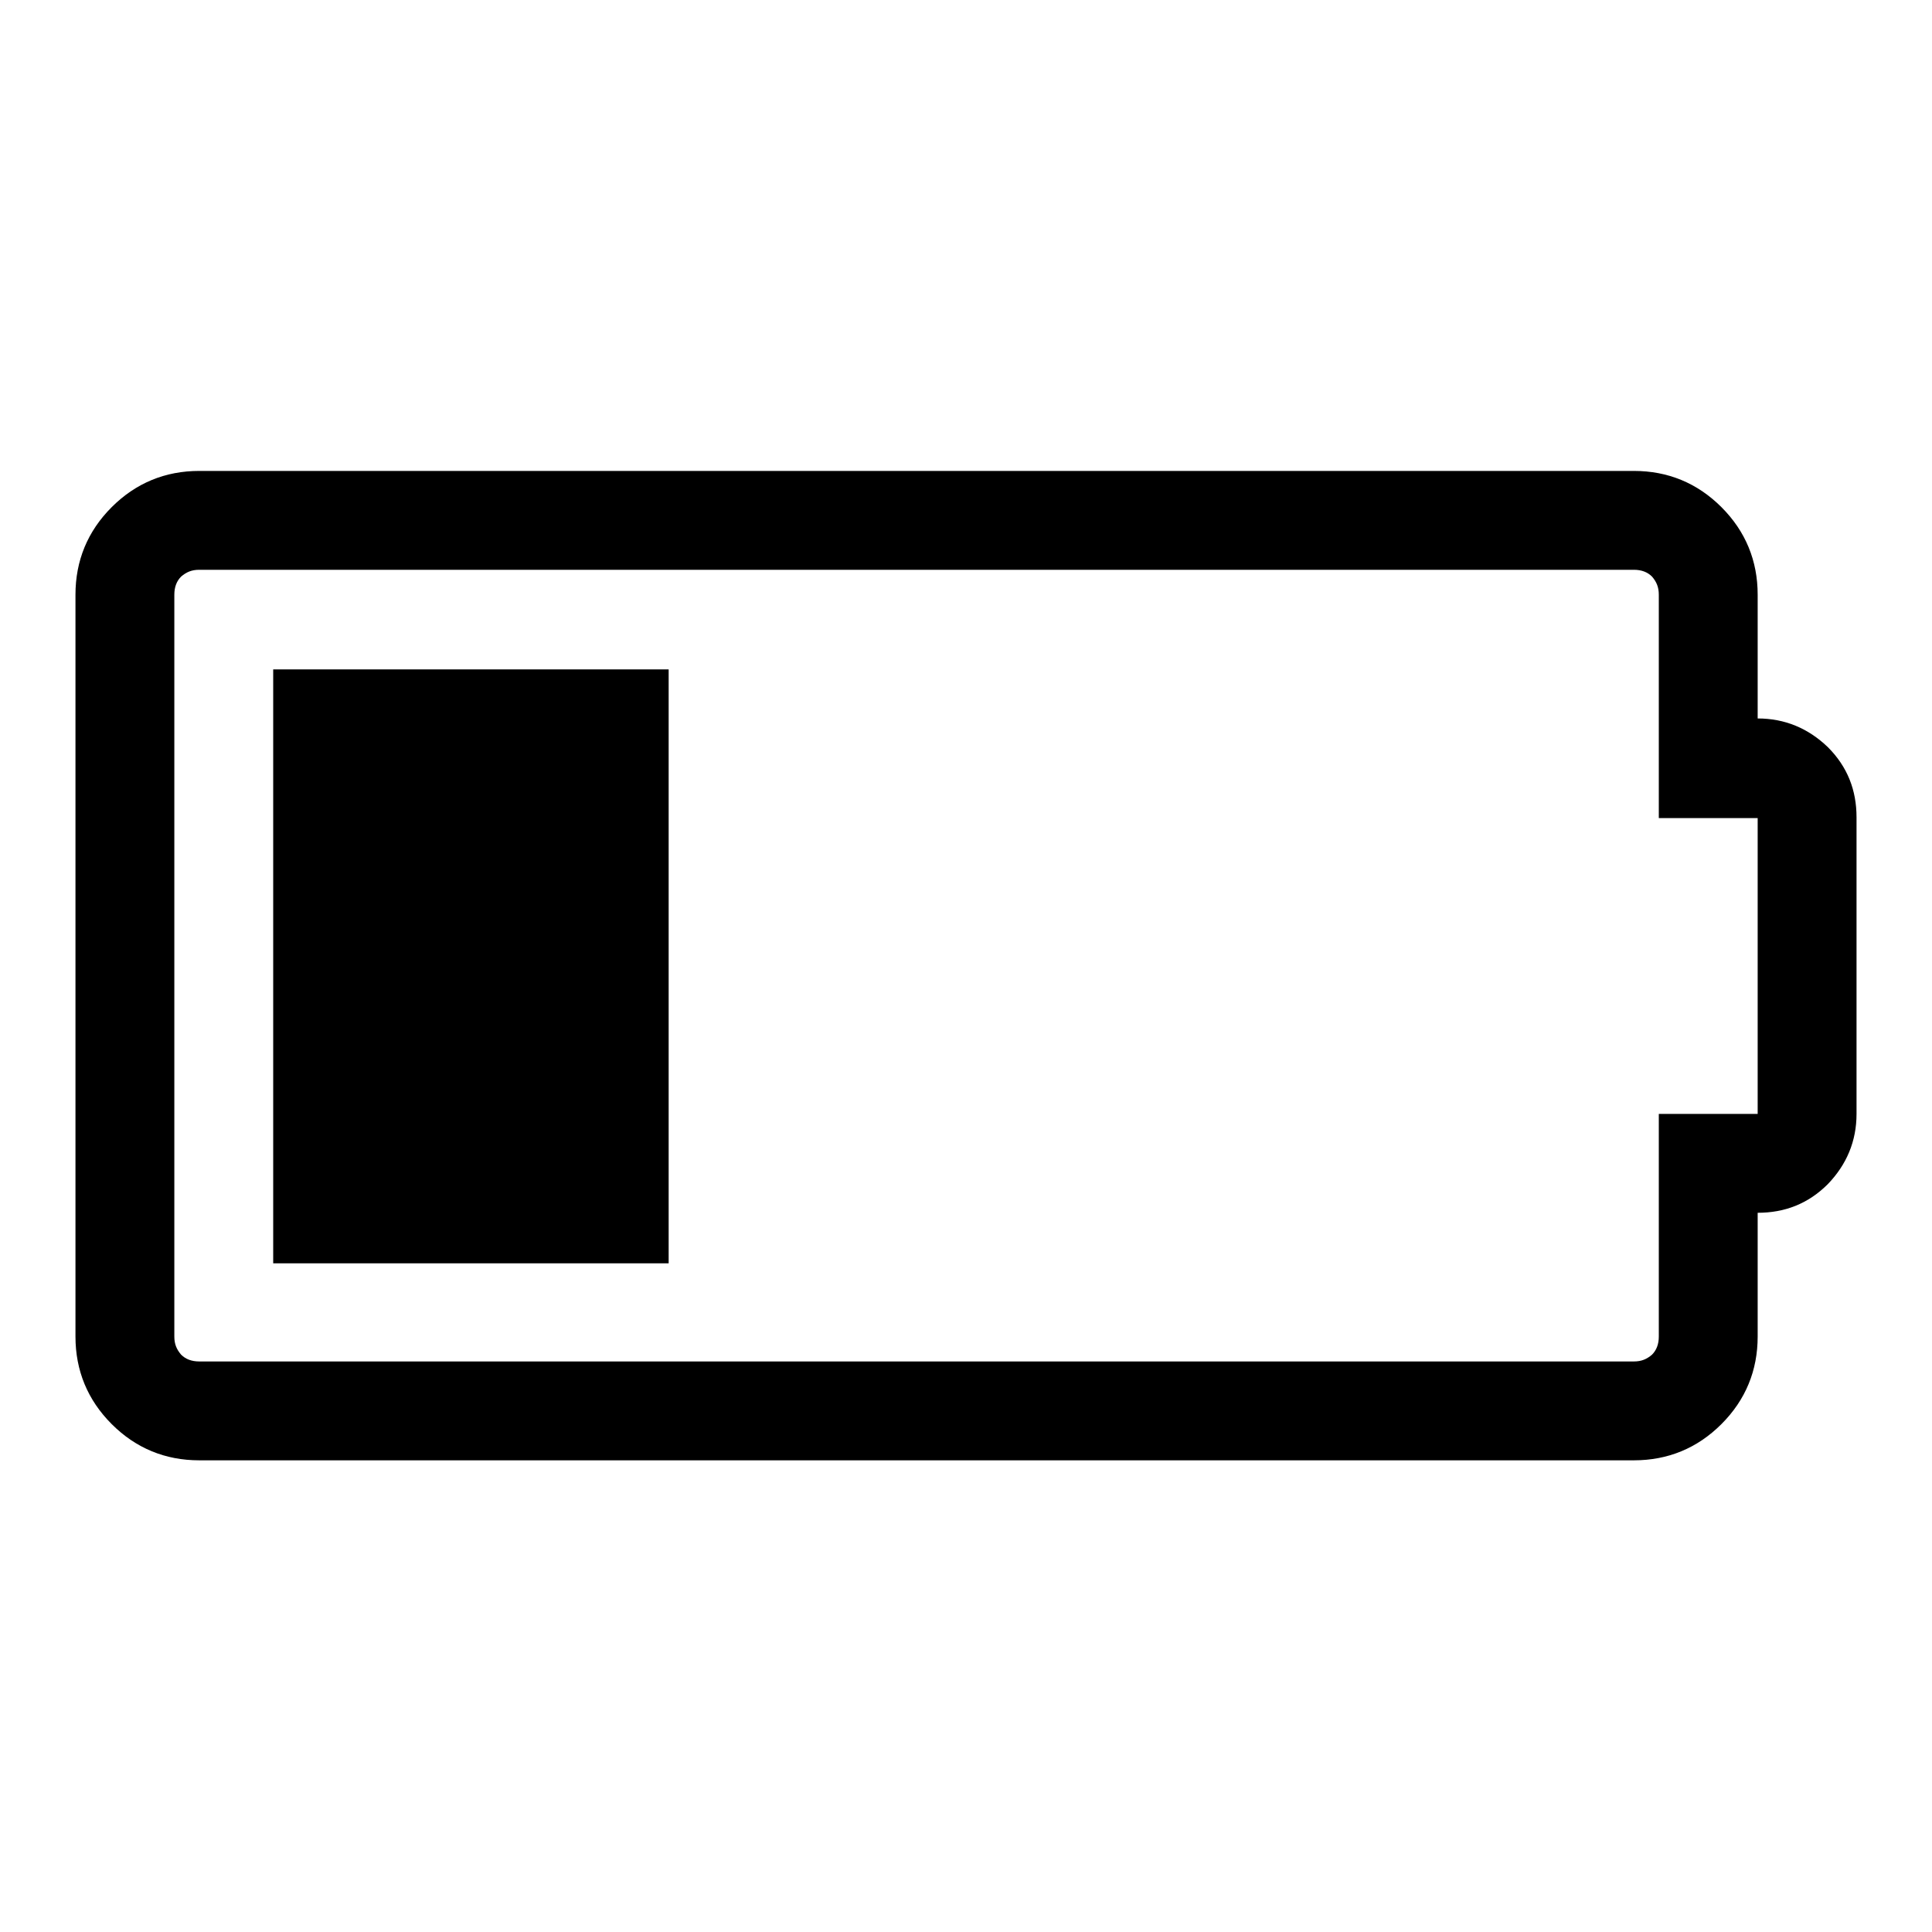
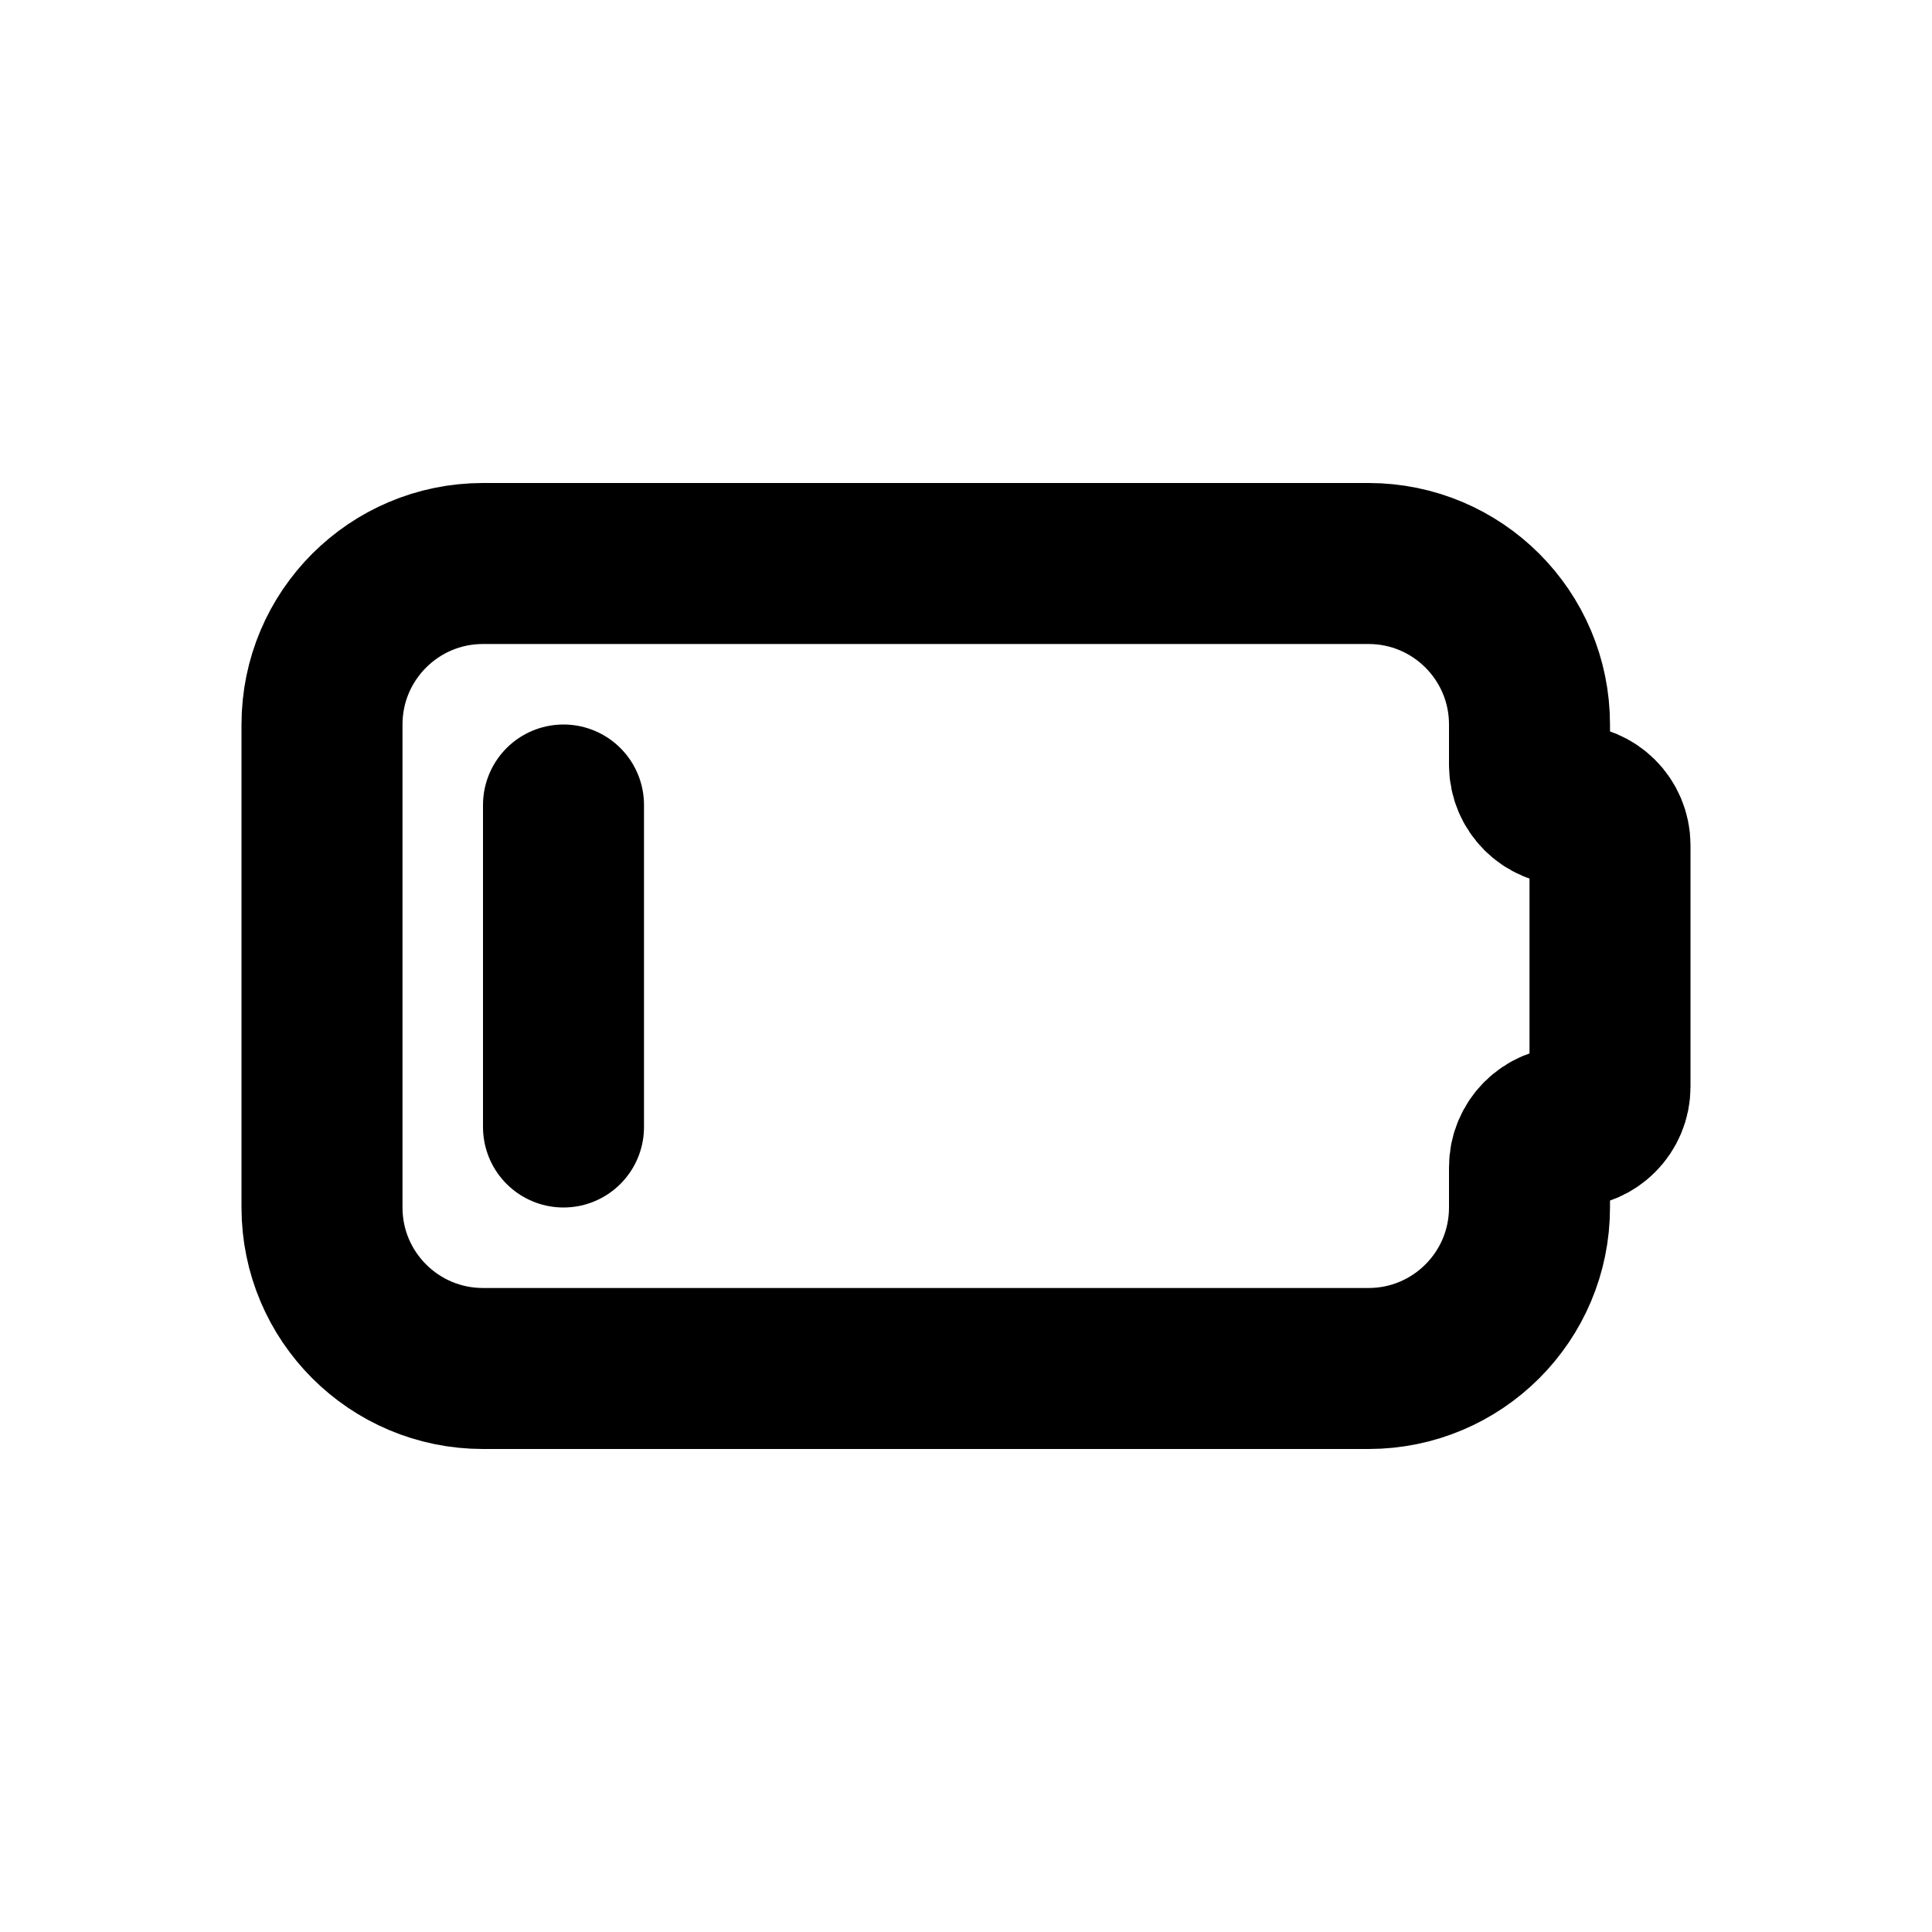
- <svg xmlns="http://www.w3.org/2000/svg" version="1.1" x="0px" y="0px" viewBox="0 0 256 256" enable-background="new 0 0 256 256" xml:space="preserve">
-   <g>
-     <path fill="#000000" d="M36.2,167.3V88.7h52.4v78.7H36.2z M232.9,95.2c3.6,0,6.7,1.3,9.3,3.8c2.6,2.6,3.8,5.7,3.8,9.3v39.3 c0,3.6-1.3,6.7-3.8,9.3c-2.6,2.6-5.7,3.8-9.3,3.8v16.4c0,4.5-1.6,8.4-4.8,11.6c-3.2,3.2-7.1,4.8-11.6,4.8H26.4 c-4.5,0-8.4-1.6-11.6-4.8c-3.2-3.2-4.8-7.1-4.8-11.6V78.8c0-4.5,1.6-8.4,4.8-11.6c3.2-3.2,7.1-4.8,11.6-4.8h190.1 c4.5,0,8.4,1.6,11.6,4.8c3.2,3.2,4.8,7.1,4.8,11.6V95.2L232.9,95.2z M232.9,147.7v-39.3h-13.1V78.8c0-1-0.3-1.7-0.9-2.4 c-0.6-0.6-1.4-0.9-2.4-0.9H26.4c-1,0-1.7,0.3-2.4,0.9c-0.6,0.6-0.9,1.4-0.9,2.4v98.3c0,1,0.3,1.7,0.9,2.4c0.6,0.6,1.4,0.9,2.4,0.9 h190.1c1,0,1.7-0.3,2.4-0.9c0.6-0.6,0.9-1.4,0.9-2.4v-29.5H232.9z" />
-   </g>
+ <svg xmlns="http://www.w3.org/2000/svg" width="24" height="24" viewBox="0 0 24 24" fill="none" stroke="currentColor" stroke-width="2" stroke-linecap="round" stroke-linejoin="round" class="icon icon-tabler icons-tabler-outline icon-tabler-battery-1">
+   <path stroke="none" d="M0 0h24v24H0z" fill="none" />
+   <path d="M6 7h11a2 2 0 0 1 2 2v.5a.5 .5 0 0 0 .5 .5a.5 .5 0 0 1 .5 .5v3a.5 .5 0 0 1 -.5 .5a.5 .5 0 0 0 -.5 .5v.5a2 2 0 0 1 -2 2h-11a2 2 0 0 1 -2 -2v-6a2 2 0 0 1 2 -2" />
+   <path d="M7 10l0 4" />
</svg>
